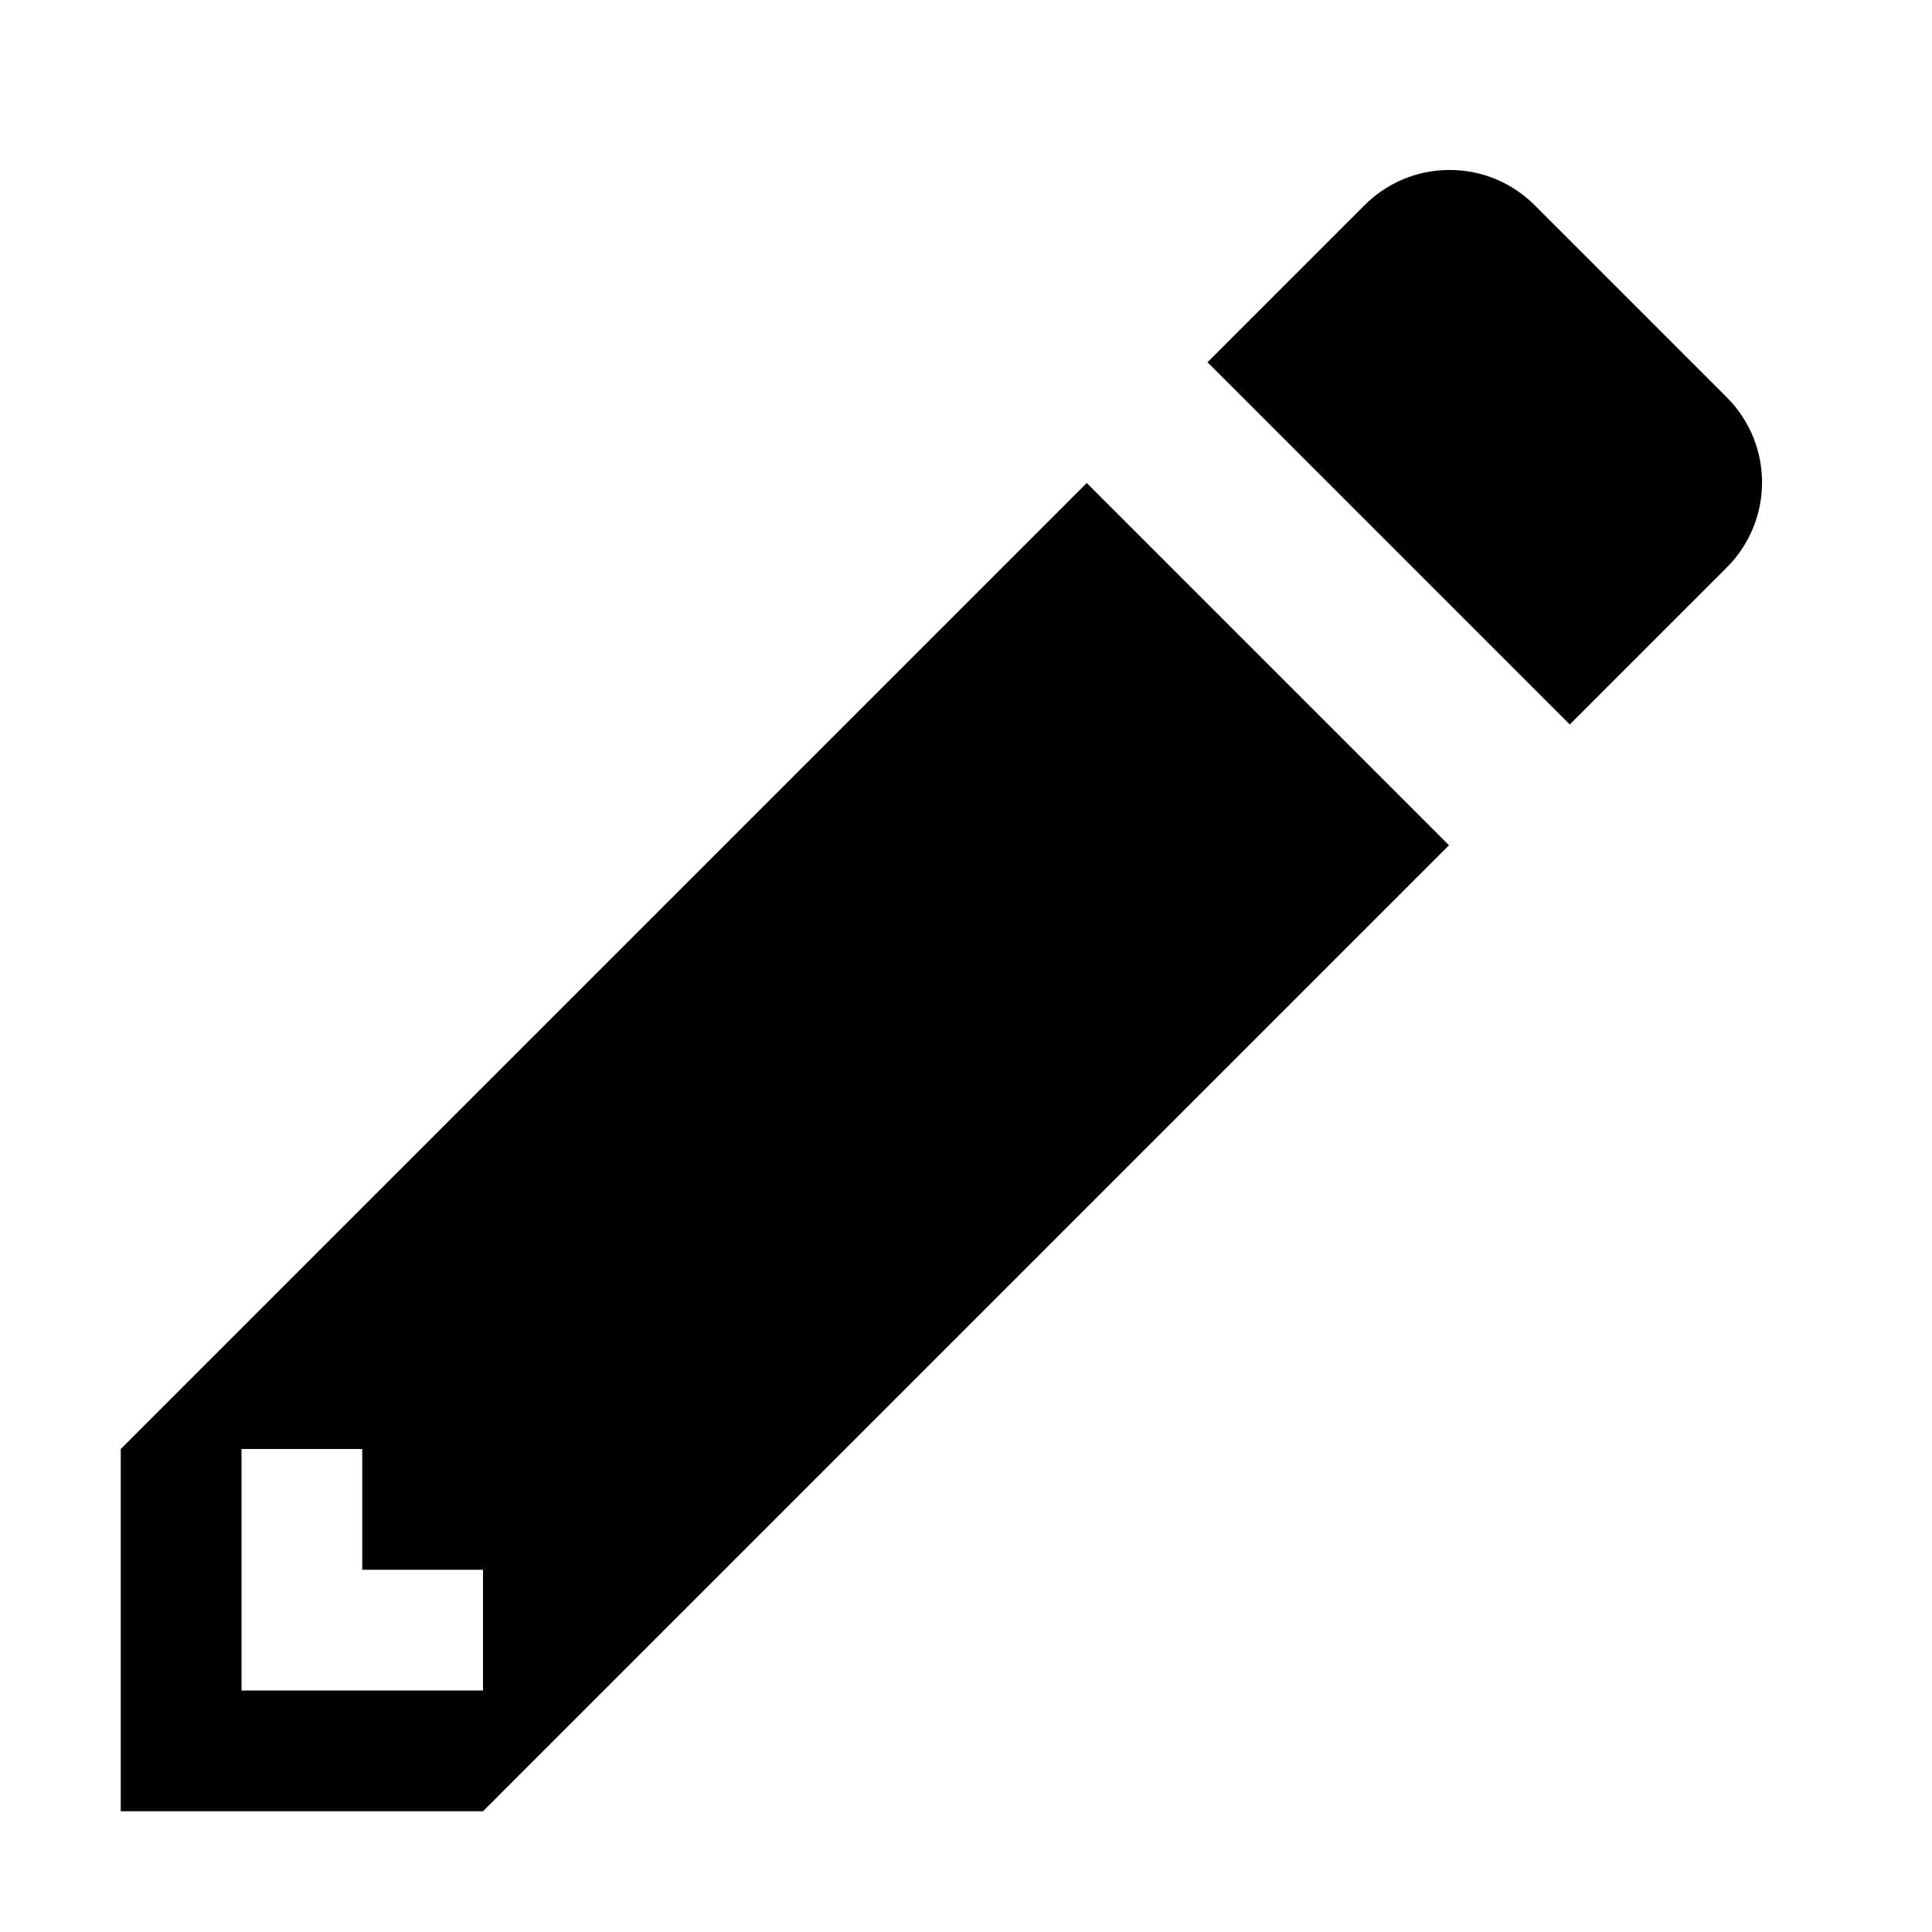
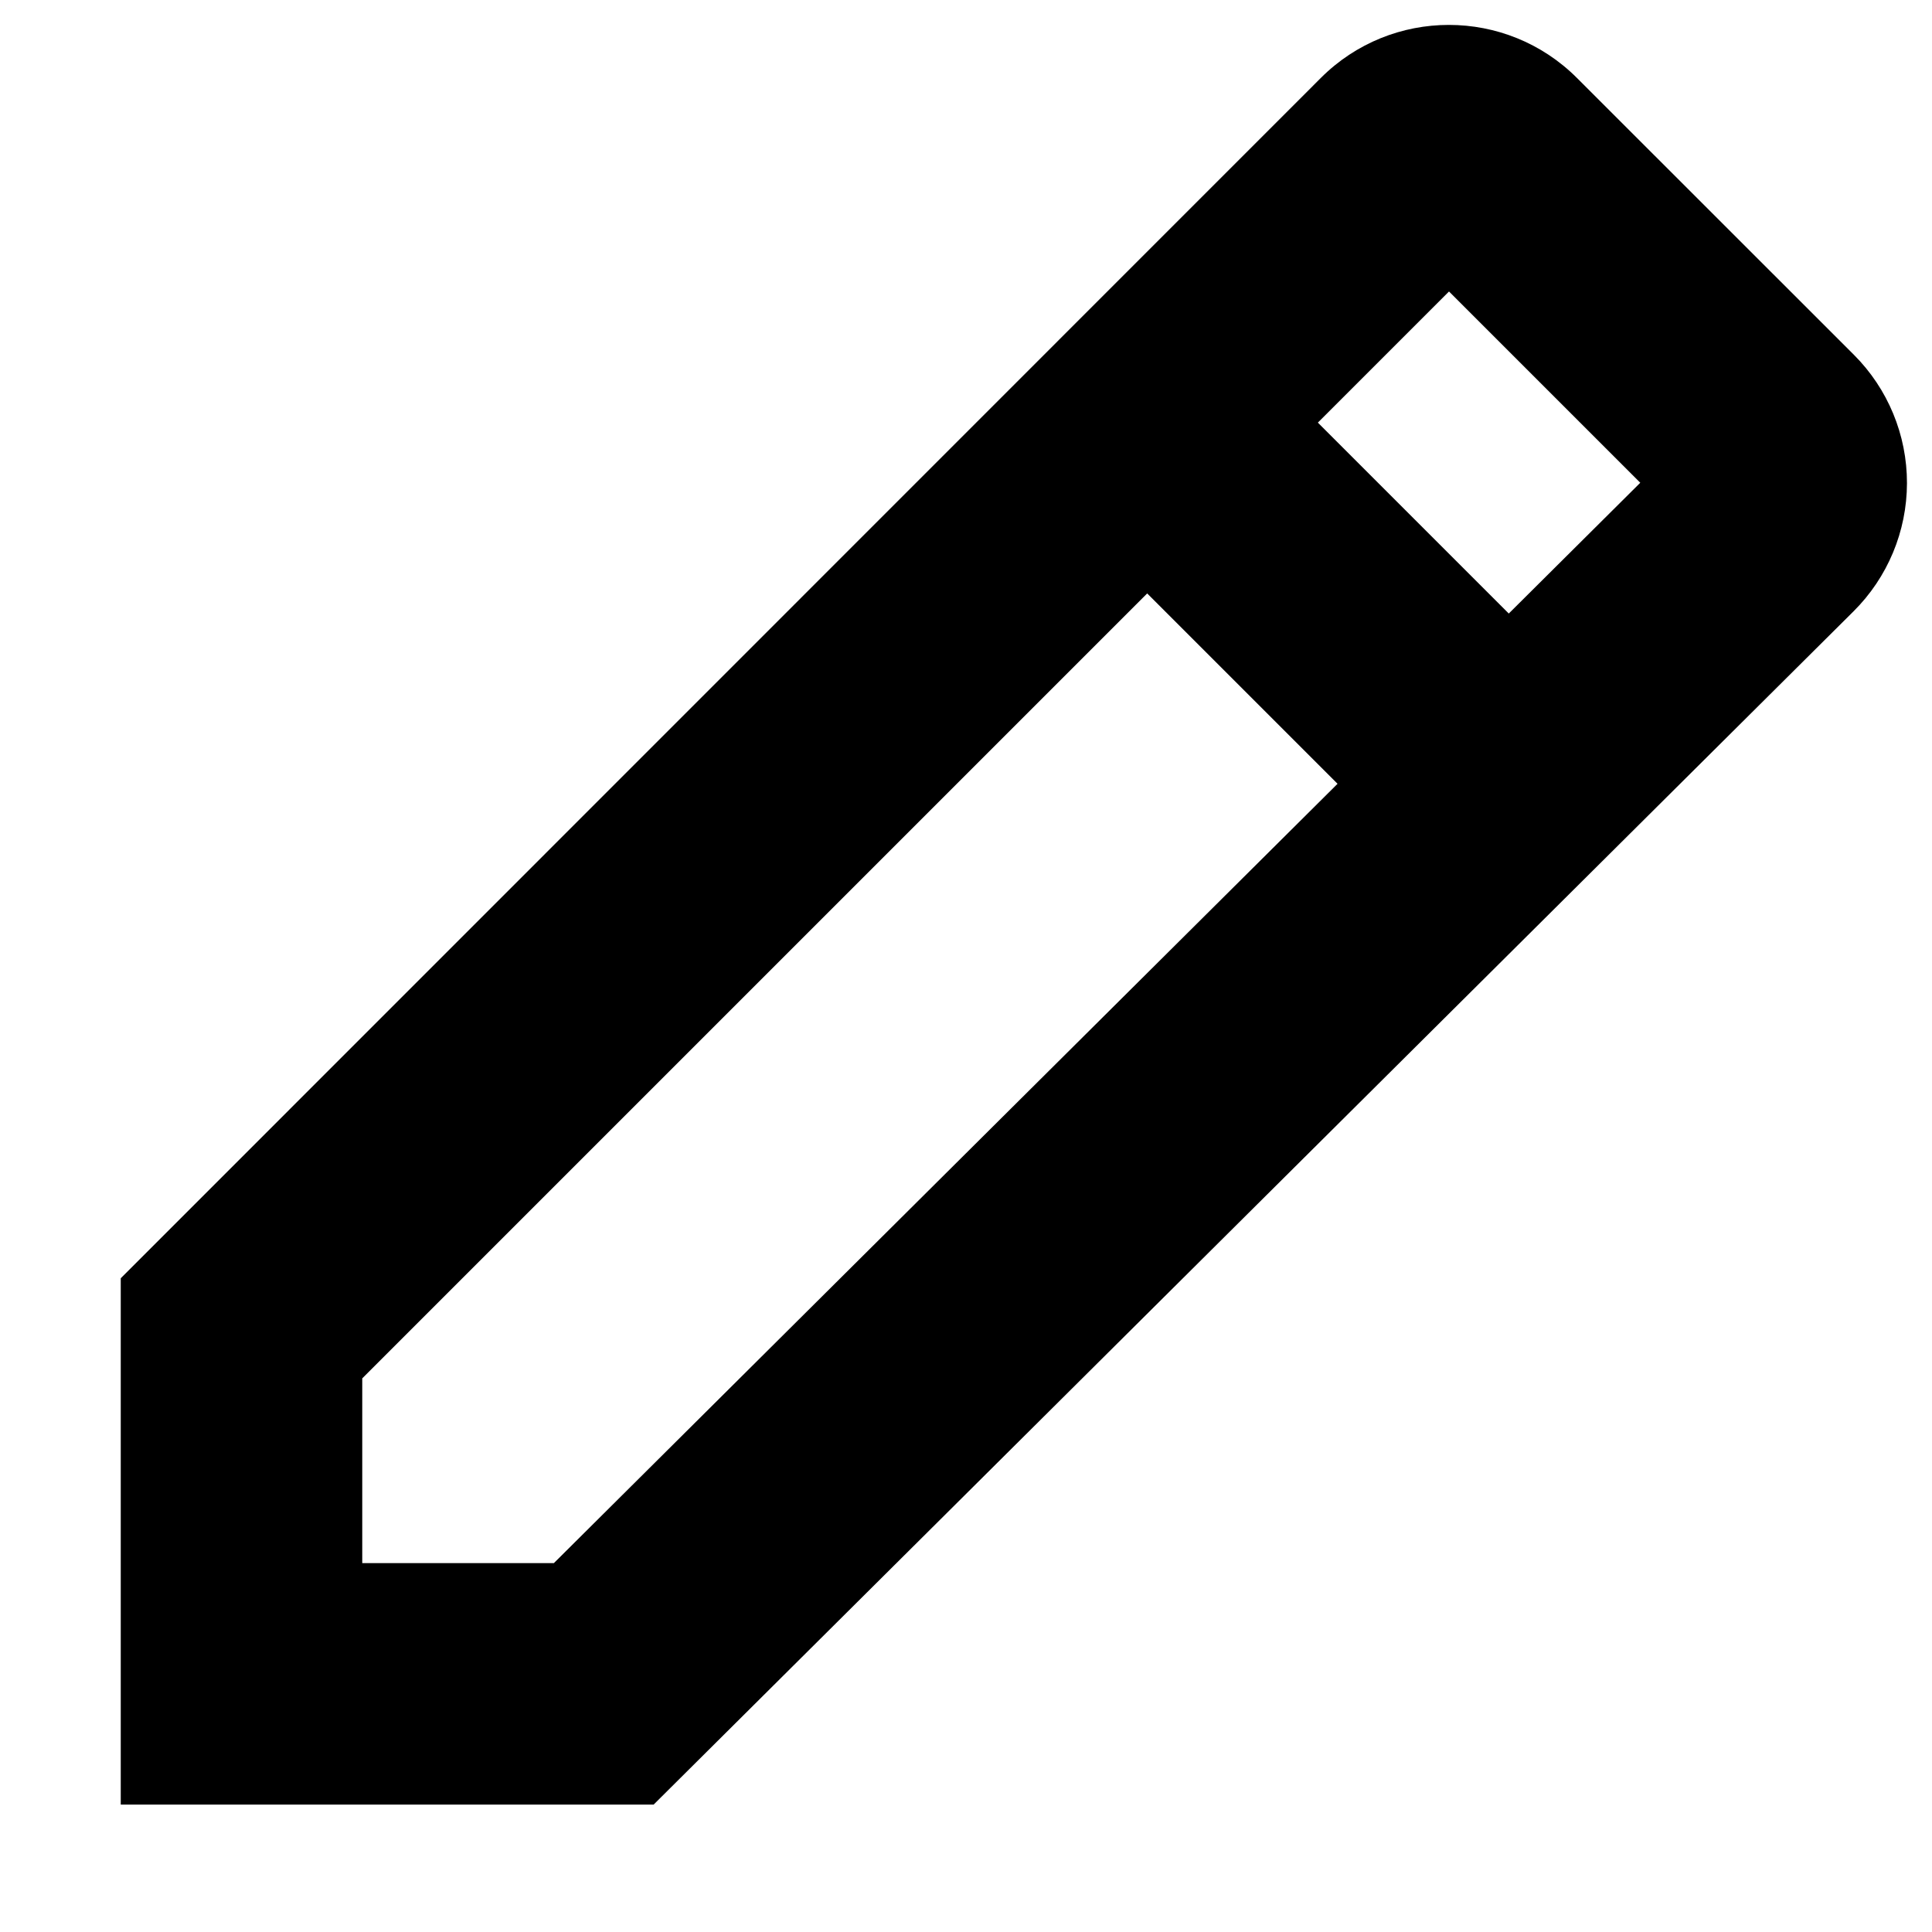
- <svg xmlns="http://www.w3.org/2000/svg" id="✏" version="1.1" viewBox="0 0 512 512">
-   <path d="M32 384v96h96l256-256-96-96-256 256zM128 448h-64v-64h32v32h32v32zM457.6 150.4l-41.6 41.6-96-96 41.6-41.6c5.77-5.782 13.748-9.358 22.56-9.358s16.79 3.577 22.56 9.358l50.88 50.88c12.48 12.48 12.48 32.64 0 45.12z" />
+ <svg xmlns="http://www.w3.org/2000/svg" id="✏" viewBox="0 0 16 16">
+   <path d="M15.353 2.938L13.06.646a1.5 1.5 0 0 0-2.122 0L1 10.586v4.359h4.413l9.937-9.882a1.5 1.5 0 0 0 .003-2.125m-4.439.562L12 2.414l1.584 1.584l-1.089 1.083zM9.5 4.914l1.577 1.577l-6.49 6.454H3v-1.53l6.5-6.5Z" />
</svg>
